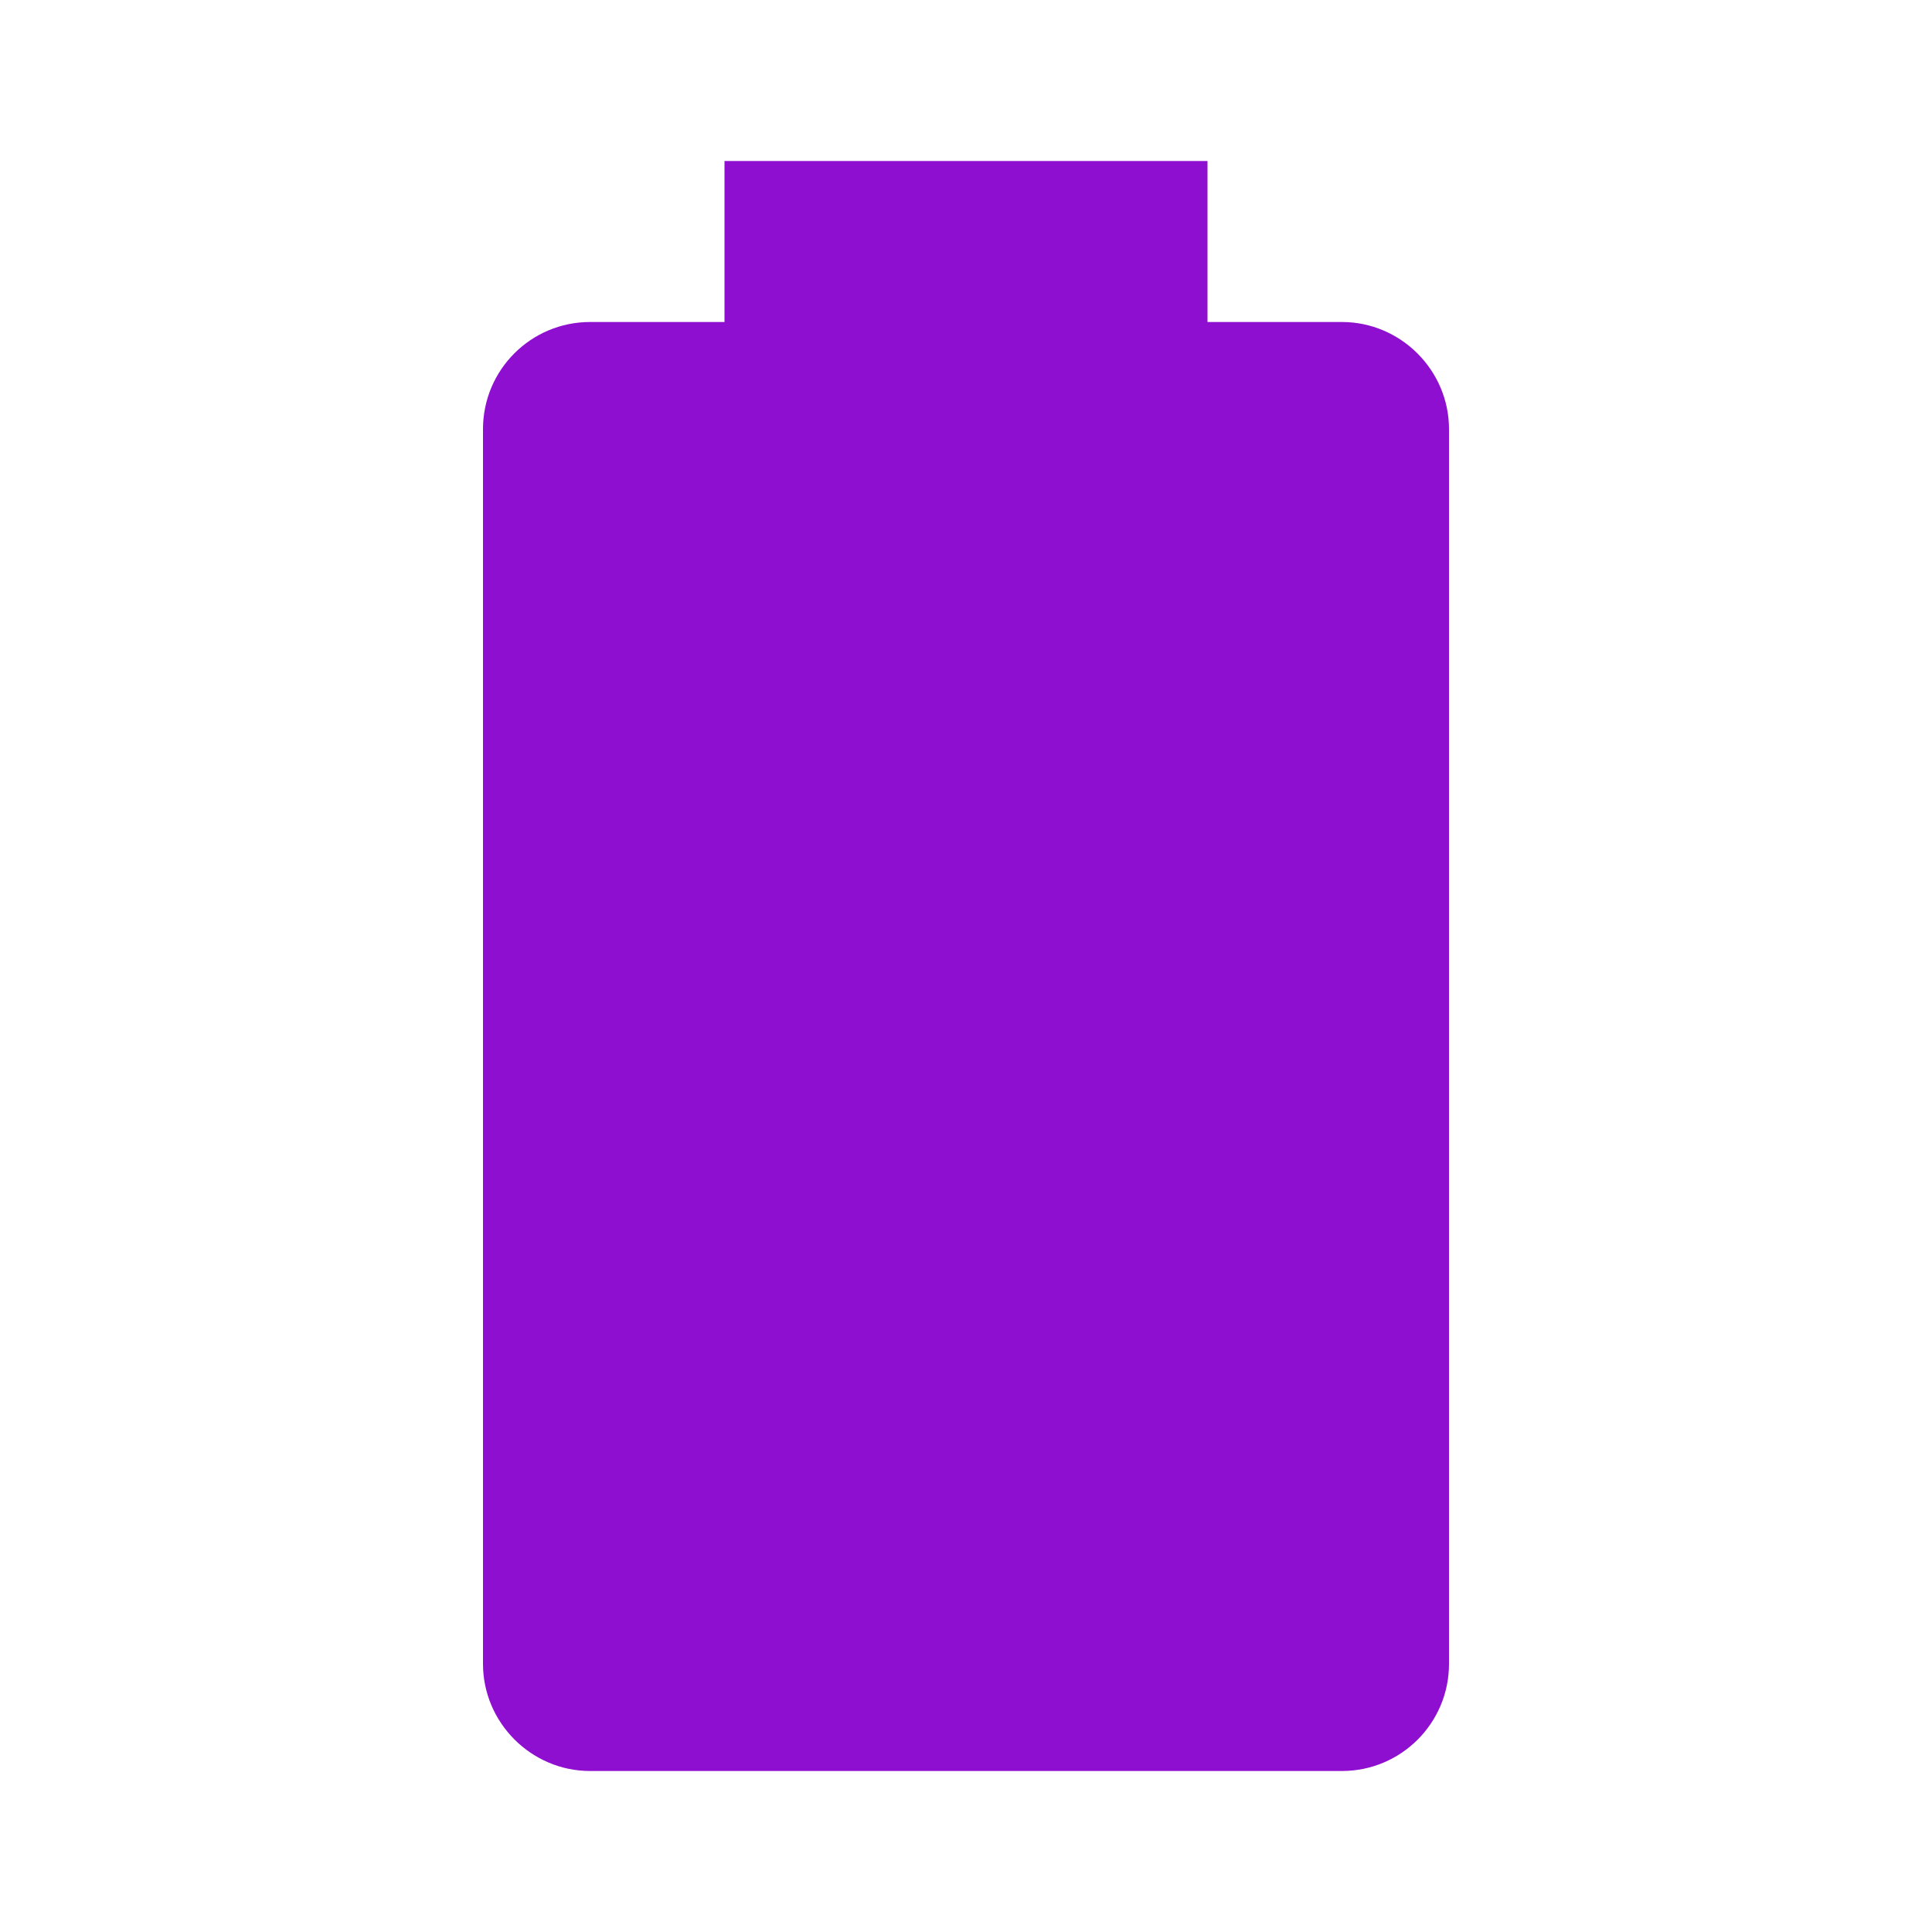
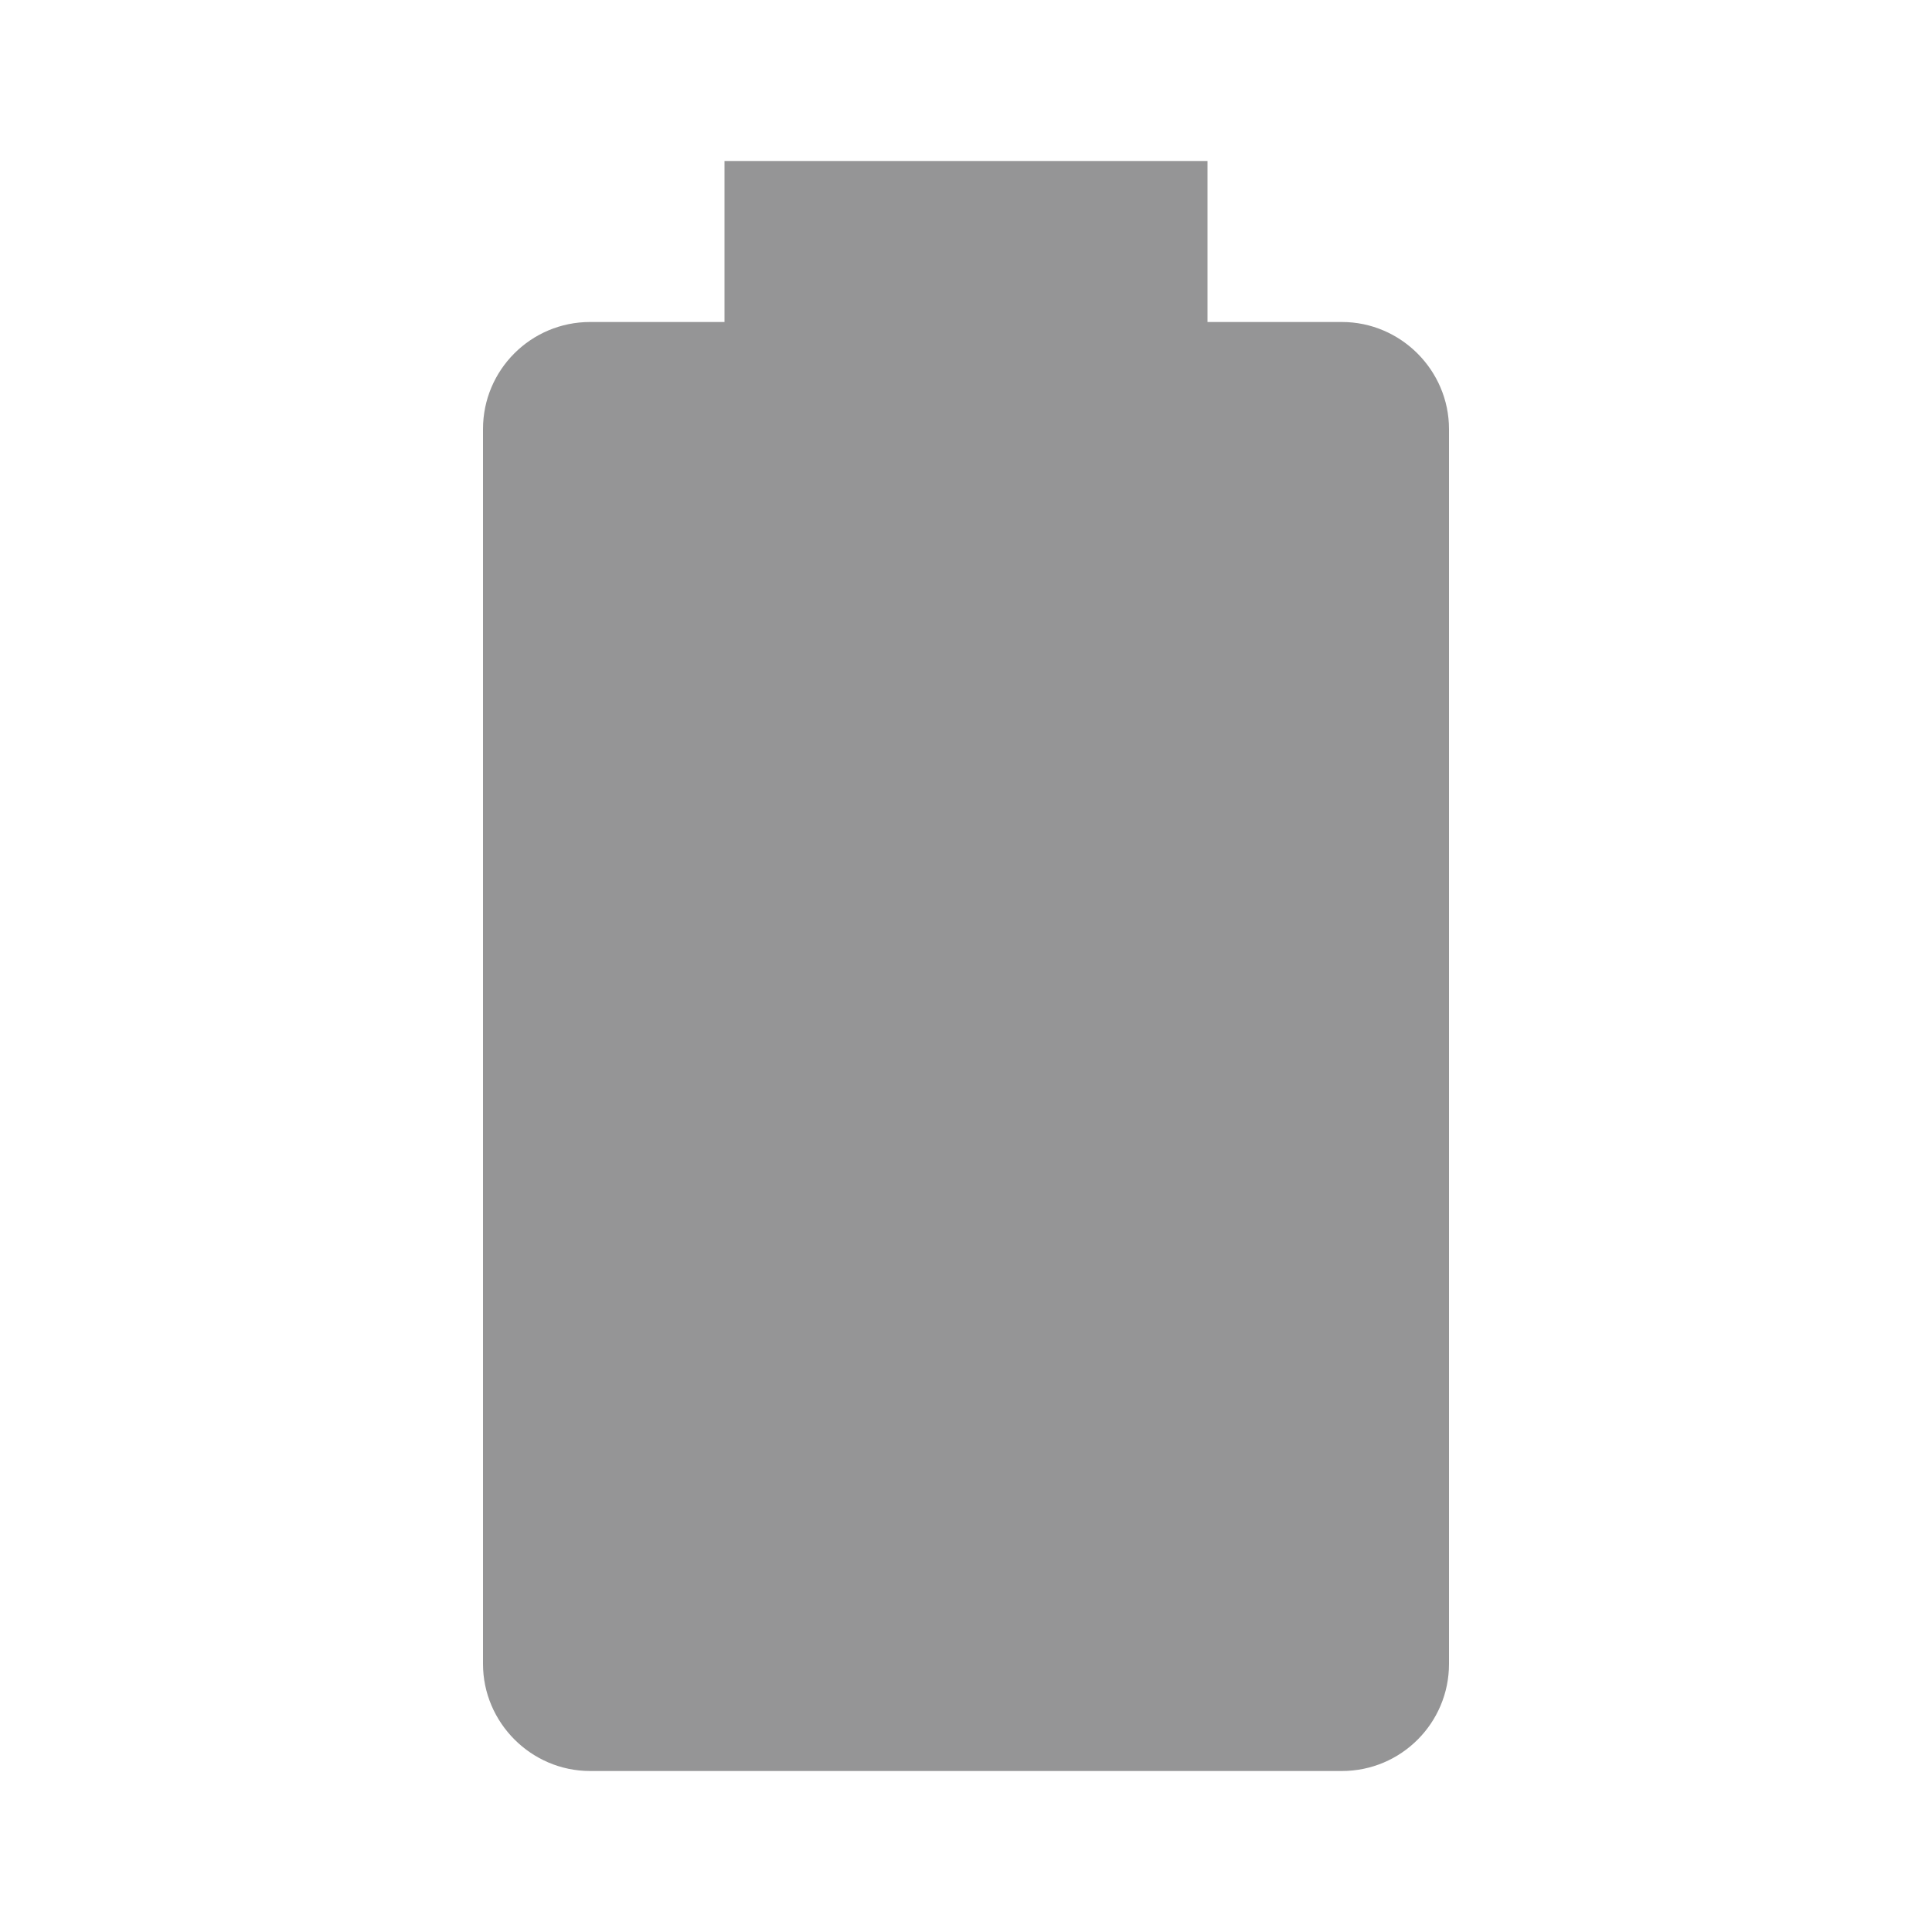
<svg xmlns="http://www.w3.org/2000/svg" viewBox="0 0 24 24">
-   <path d="M16.67,4H15V2H9V4H7.33A1.33,1.33 0 0,0 6,5.33V20.67C6,21.4 6.6,22 7.33,22H16.67A1.33,1.33 0 0,0 18,20.67V5.33C18,4.6 17.4,4 16.67,4Z" fill="#8E0FD0" />
+   <path d="M16.67,4H15V2H9V4H7.33A1.33,1.33 0 0,0 6,5.33V20.67C6,21.4 6.6,22 7.33,22H16.67A1.33,1.33 0 0,0 18,20.67V5.33C18,4.6 17.4,4 16.67,4Z" fill="#959596" />
</svg>
